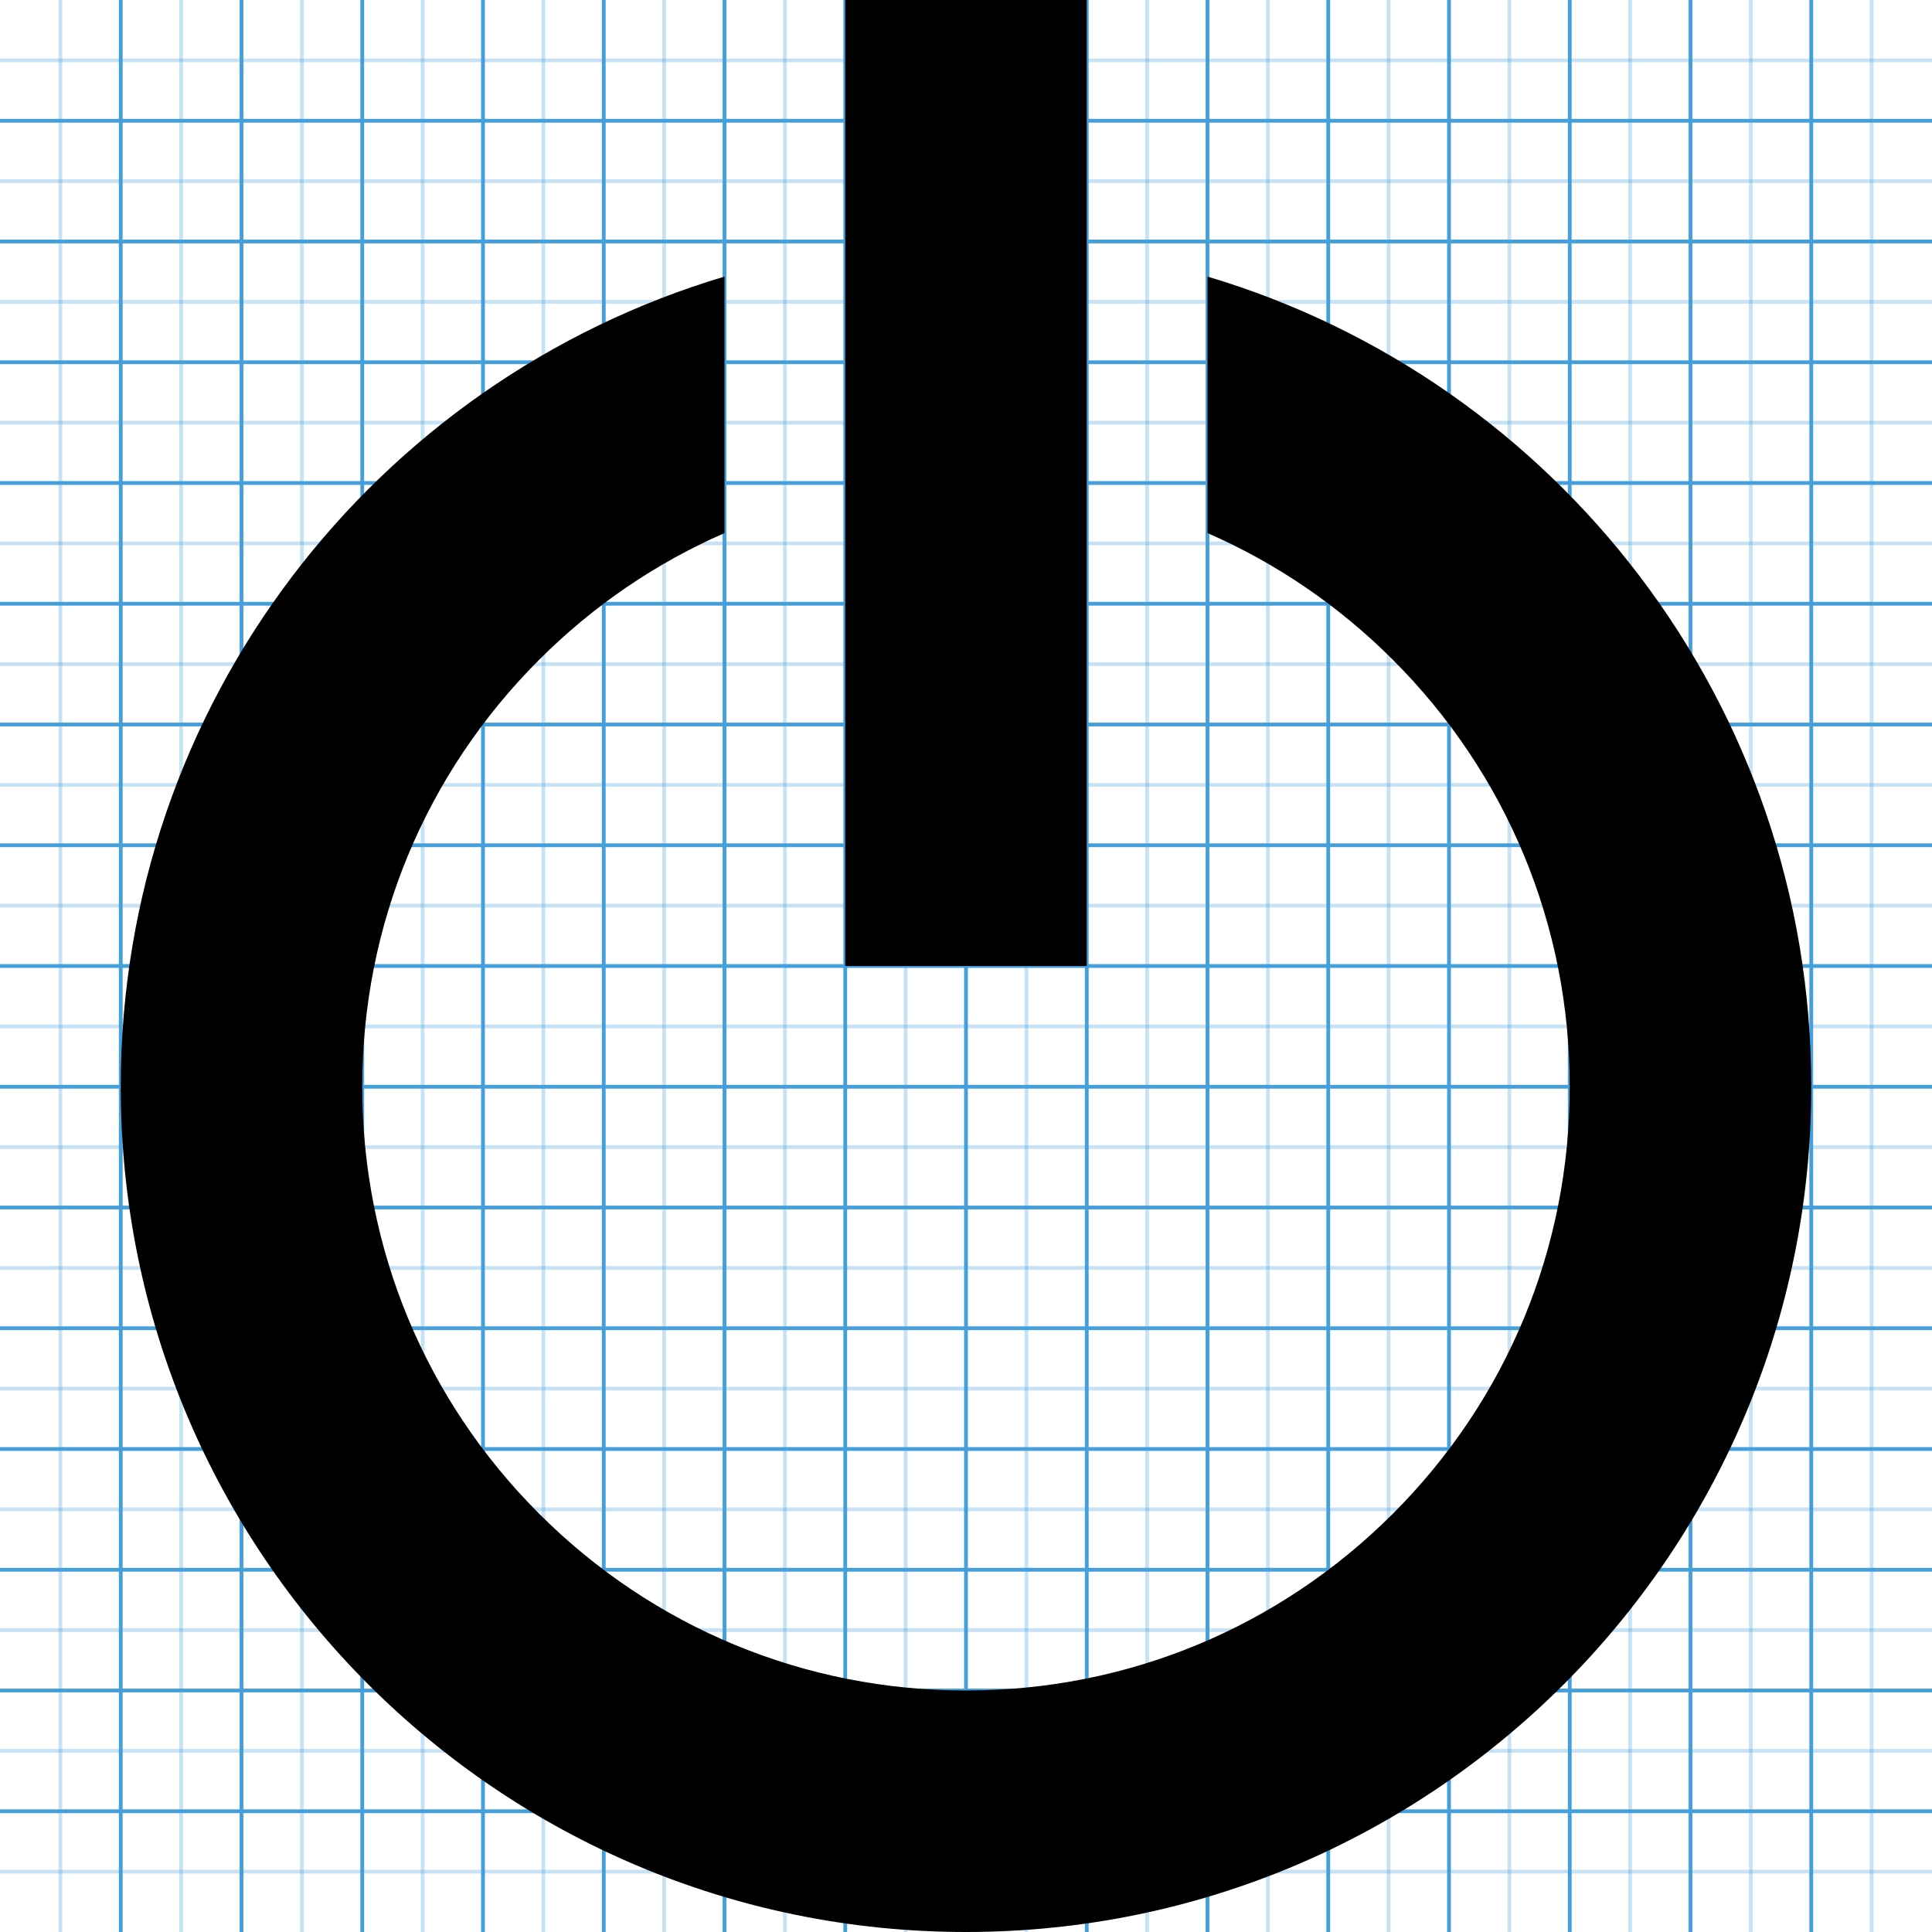
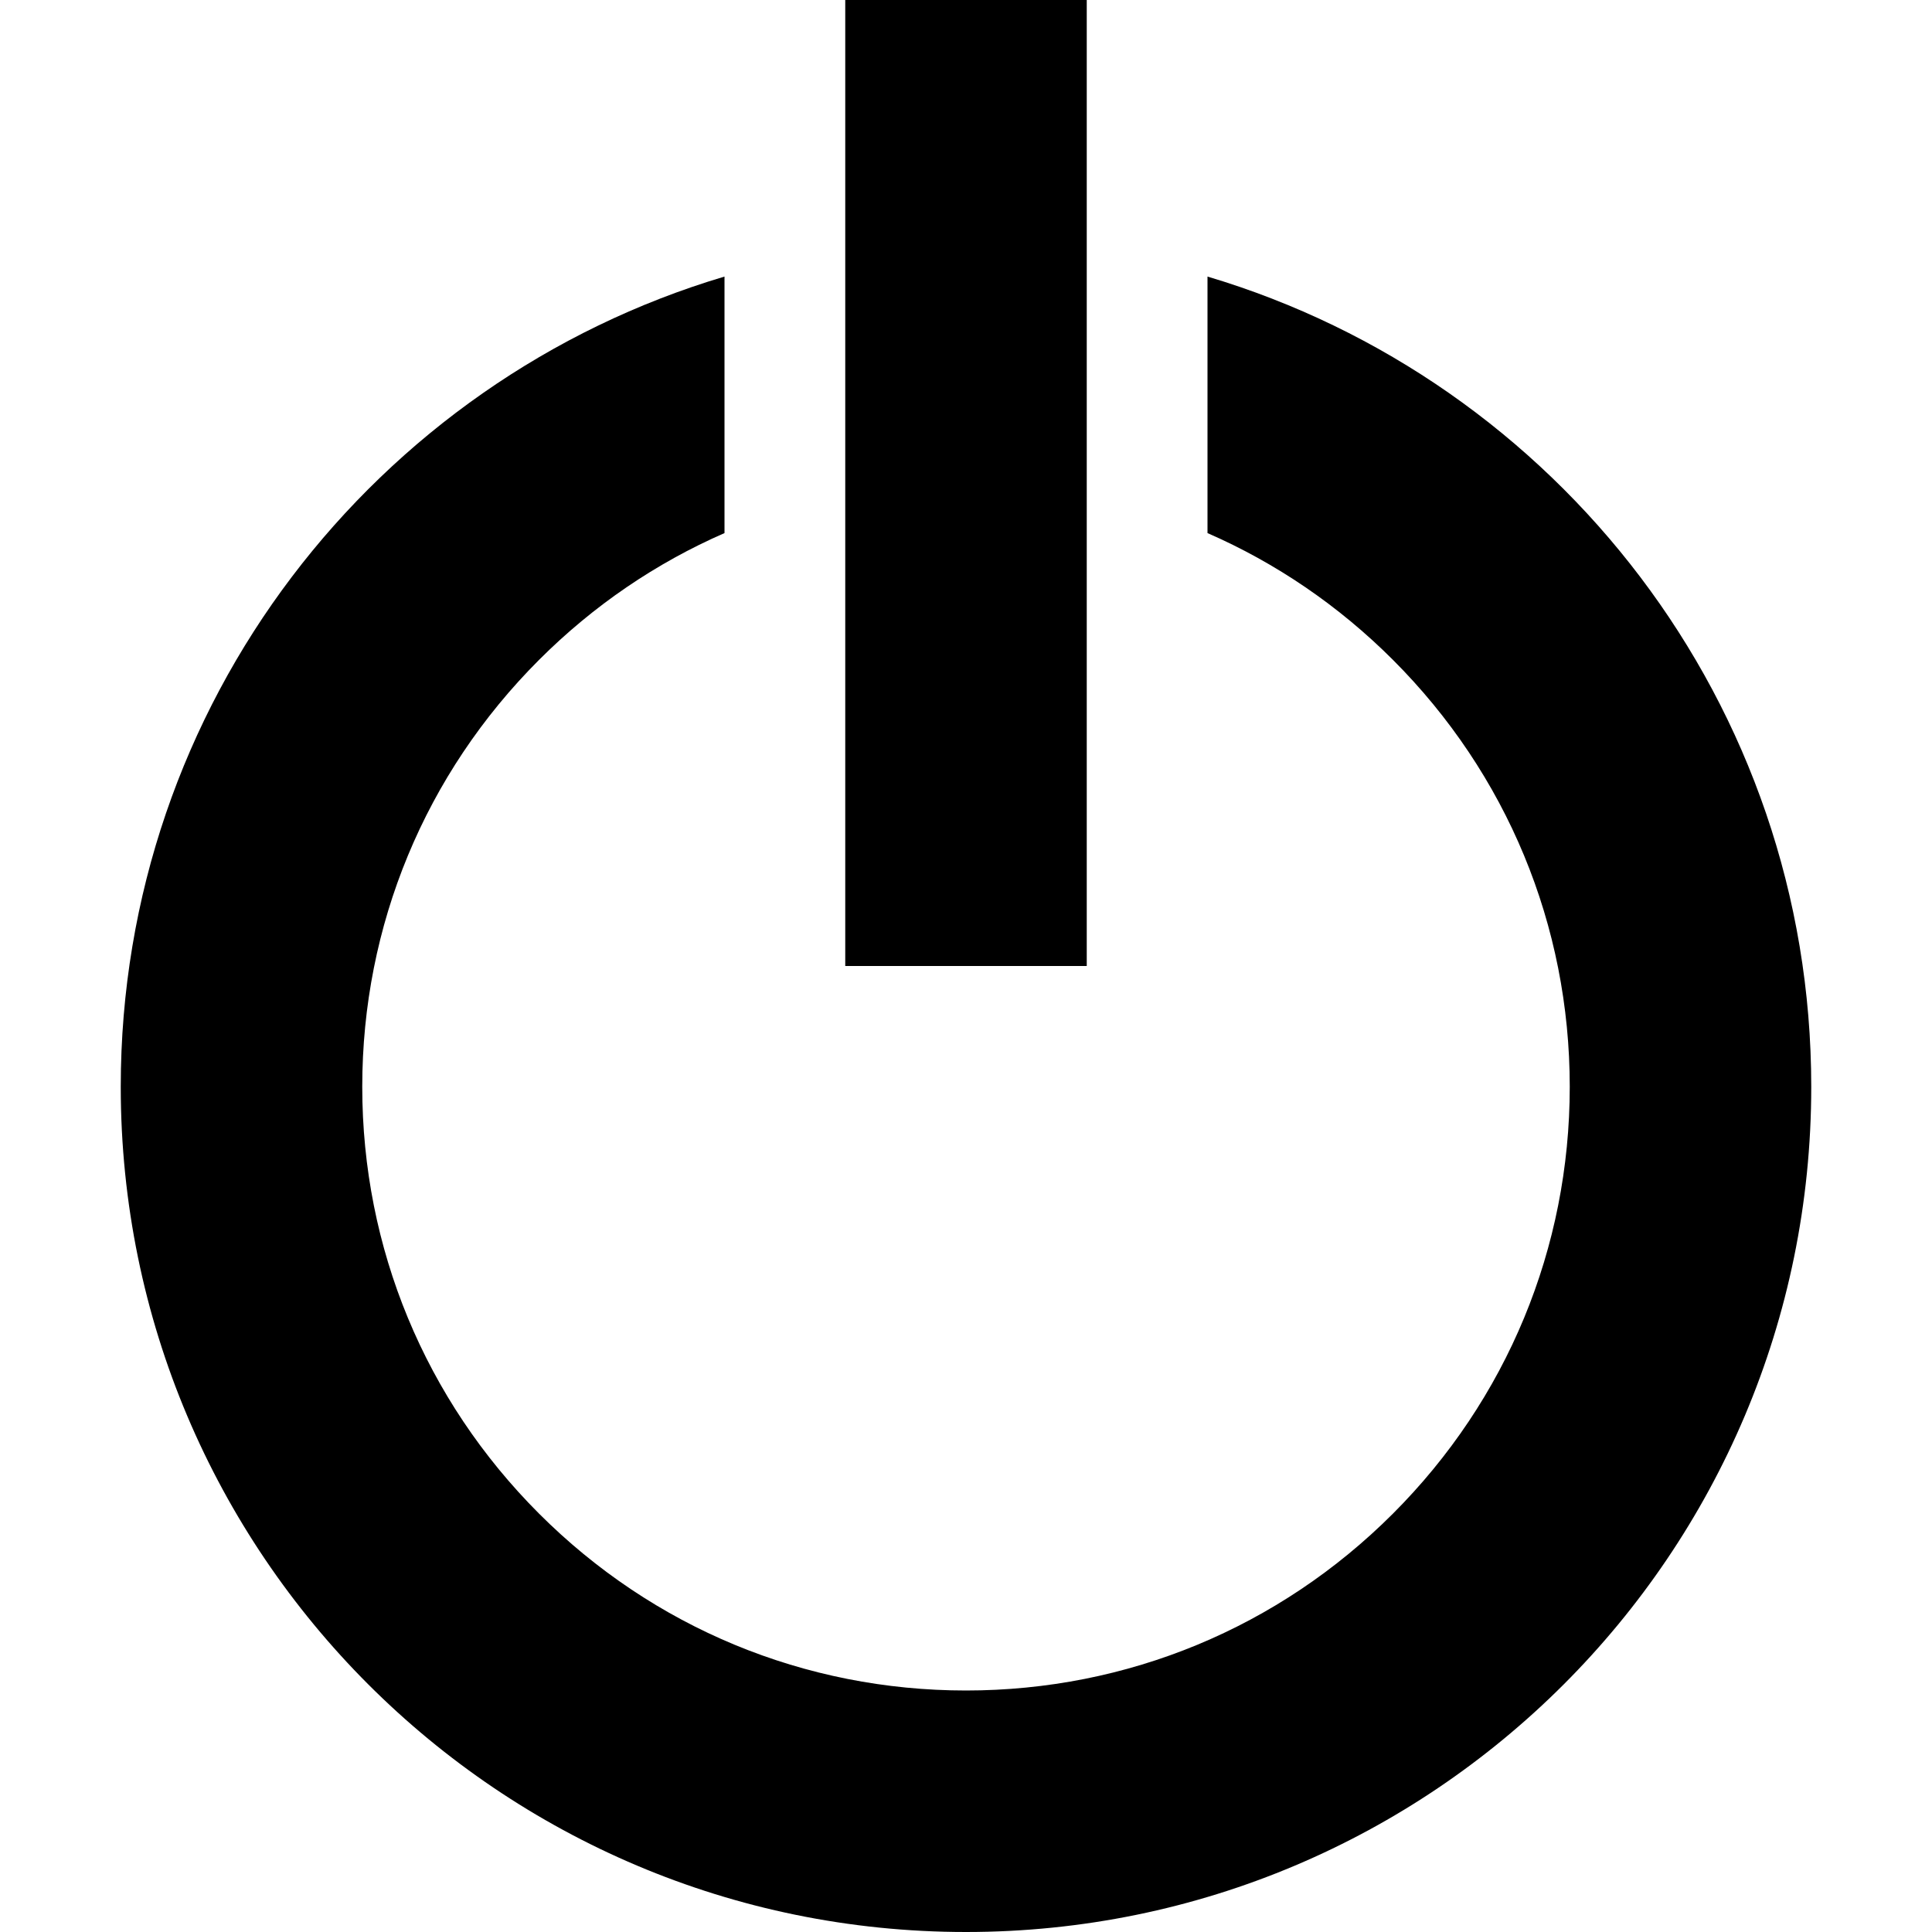
- <svg xmlns="http://www.w3.org/2000/svg" version="1.1" width="512" height="512" viewBox="0 0 512 512">
+ <svg xmlns="http://www.w3.org/2000/svg" version="1.1" width="1024" height="1024" viewBox="0 0 1024 1024">
  <g id="icomoon-ignore">
-     <line stroke-width="1" x1="16" y1="0" x2="16" y2="512" stroke="#449FDB" opacity="0.3" />
-     <line stroke-width="1" x1="32" y1="0" x2="32" y2="512" stroke="#449FDB" opacity="1" />
-     <line stroke-width="1" x1="48" y1="0" x2="48" y2="512" stroke="#449FDB" opacity="0.3" />
-     <line stroke-width="1" x1="64" y1="0" x2="64" y2="512" stroke="#449FDB" opacity="1" />
-     <line stroke-width="1" x1="80" y1="0" x2="80" y2="512" stroke="#449FDB" opacity="0.3" />
-     <line stroke-width="1" x1="96" y1="0" x2="96" y2="512" stroke="#449FDB" opacity="1" />
-     <line stroke-width="1" x1="112" y1="0" x2="112" y2="512" stroke="#449FDB" opacity="0.3" />
-     <line stroke-width="1" x1="128" y1="0" x2="128" y2="512" stroke="#449FDB" opacity="1" />
-     <line stroke-width="1" x1="144" y1="0" x2="144" y2="512" stroke="#449FDB" opacity="0.3" />
-     <line stroke-width="1" x1="160" y1="0" x2="160" y2="512" stroke="#449FDB" opacity="1" />
-     <line stroke-width="1" x1="176" y1="0" x2="176" y2="512" stroke="#449FDB" opacity="0.3" />
-     <line stroke-width="1" x1="192" y1="0" x2="192" y2="512" stroke="#449FDB" opacity="1" />
-     <line stroke-width="1" x1="208" y1="0" x2="208" y2="512" stroke="#449FDB" opacity="0.3" />
-     <line stroke-width="1" x1="224" y1="0" x2="224" y2="512" stroke="#449FDB" opacity="1" />
-     <line stroke-width="1" x1="240" y1="0" x2="240" y2="512" stroke="#449FDB" opacity="0.3" />
-     <line stroke-width="1" x1="256" y1="0" x2="256" y2="512" stroke="#449FDB" opacity="1" />
-     <line stroke-width="1" x1="272" y1="0" x2="272" y2="512" stroke="#449FDB" opacity="0.3" />
-     <line stroke-width="1" x1="288" y1="0" x2="288" y2="512" stroke="#449FDB" opacity="1" />
-     <line stroke-width="1" x1="304" y1="0" x2="304" y2="512" stroke="#449FDB" opacity="0.3" />
-     <line stroke-width="1" x1="320" y1="0" x2="320" y2="512" stroke="#449FDB" opacity="1" />
-     <line stroke-width="1" x1="336" y1="0" x2="336" y2="512" stroke="#449FDB" opacity="0.3" />
-     <line stroke-width="1" x1="352" y1="0" x2="352" y2="512" stroke="#449FDB" opacity="1" />
-     <line stroke-width="1" x1="368" y1="0" x2="368" y2="512" stroke="#449FDB" opacity="0.3" />
-     <line stroke-width="1" x1="384" y1="0" x2="384" y2="512" stroke="#449FDB" opacity="1" />
-     <line stroke-width="1" x1="400" y1="0" x2="400" y2="512" stroke="#449FDB" opacity="0.3" />
-     <line stroke-width="1" x1="416" y1="0" x2="416" y2="512" stroke="#449FDB" opacity="1" />
-     <line stroke-width="1" x1="432" y1="0" x2="432" y2="512" stroke="#449FDB" opacity="0.3" />
-     <line stroke-width="1" x1="448" y1="0" x2="448" y2="512" stroke="#449FDB" opacity="1" />
-     <line stroke-width="1" x1="464" y1="0" x2="464" y2="512" stroke="#449FDB" opacity="0.3" />
-     <line stroke-width="1" x1="480" y1="0" x2="480" y2="512" stroke="#449FDB" opacity="1" />
-     <line stroke-width="1" x1="496" y1="0" x2="496" y2="512" stroke="#449FDB" opacity="0.3" />
-     <line stroke-width="1" x1="0" y1="16" x2="512" y2="16" stroke="#449FDB" opacity="0.3" />
-     <line stroke-width="1" x1="0" y1="32" x2="512" y2="32" stroke="#449FDB" opacity="1" />
-     <line stroke-width="1" x1="0" y1="48" x2="512" y2="48" stroke="#449FDB" opacity="0.3" />
-     <line stroke-width="1" x1="0" y1="64" x2="512" y2="64" stroke="#449FDB" opacity="1" />
-     <line stroke-width="1" x1="0" y1="80" x2="512" y2="80" stroke="#449FDB" opacity="0.3" />
-     <line stroke-width="1" x1="0" y1="96" x2="512" y2="96" stroke="#449FDB" opacity="1" />
-     <line stroke-width="1" x1="0" y1="112" x2="512" y2="112" stroke="#449FDB" opacity="0.3" />
-     <line stroke-width="1" x1="0" y1="128" x2="512" y2="128" stroke="#449FDB" opacity="1" />
-     <line stroke-width="1" x1="0" y1="144" x2="512" y2="144" stroke="#449FDB" opacity="0.3" />
-     <line stroke-width="1" x1="0" y1="160" x2="512" y2="160" stroke="#449FDB" opacity="1" />
-     <line stroke-width="1" x1="0" y1="176" x2="512" y2="176" stroke="#449FDB" opacity="0.3" />
-     <line stroke-width="1" x1="0" y1="192" x2="512" y2="192" stroke="#449FDB" opacity="1" />
-     <line stroke-width="1" x1="0" y1="208" x2="512" y2="208" stroke="#449FDB" opacity="0.3" />
-     <line stroke-width="1" x1="0" y1="224" x2="512" y2="224" stroke="#449FDB" opacity="1" />
-     <line stroke-width="1" x1="0" y1="240" x2="512" y2="240" stroke="#449FDB" opacity="0.3" />
-     <line stroke-width="1" x1="0" y1="256" x2="512" y2="256" stroke="#449FDB" opacity="1" />
-     <line stroke-width="1" x1="0" y1="272" x2="512" y2="272" stroke="#449FDB" opacity="0.3" />
-     <line stroke-width="1" x1="0" y1="288" x2="512" y2="288" stroke="#449FDB" opacity="1" />
-     <line stroke-width="1" x1="0" y1="304" x2="512" y2="304" stroke="#449FDB" opacity="0.3" />
-     <line stroke-width="1" x1="0" y1="320" x2="512" y2="320" stroke="#449FDB" opacity="1" />
-     <line stroke-width="1" x1="0" y1="336" x2="512" y2="336" stroke="#449FDB" opacity="0.3" />
-     <line stroke-width="1" x1="0" y1="352" x2="512" y2="352" stroke="#449FDB" opacity="1" />
-     <line stroke-width="1" x1="0" y1="368" x2="512" y2="368" stroke="#449FDB" opacity="0.3" />
-     <line stroke-width="1" x1="0" y1="384" x2="512" y2="384" stroke="#449FDB" opacity="1" />
-     <line stroke-width="1" x1="0" y1="400" x2="512" y2="400" stroke="#449FDB" opacity="0.3" />
-     <line stroke-width="1" x1="0" y1="416" x2="512" y2="416" stroke="#449FDB" opacity="1" />
-     <line stroke-width="1" x1="0" y1="432" x2="512" y2="432" stroke="#449FDB" opacity="0.3" />
-     <line stroke-width="1" x1="0" y1="448" x2="512" y2="448" stroke="#449FDB" opacity="1" />
-     <line stroke-width="1" x1="0" y1="464" x2="512" y2="464" stroke="#449FDB" opacity="0.3" />
-     <line stroke-width="1" x1="0" y1="480" x2="512" y2="480" stroke="#449FDB" opacity="1" />
-     <line stroke-width="1" x1="0" y1="496" x2="512" y2="496" stroke="#449FDB" opacity="0.3" />
-   </g>
-   <path d="M320 73.294v67.979c18.103 7.902 34.75 19.204 49.137 33.59 30.221 30.22 46.863 70.4 46.863 113.137s-16.643 82.917-46.863 113.137c-30.22 30.22-70.399 46.863-113.137 46.863s-82.917-16.643-113.137-46.863c-30.22-30.22-46.863-70.4-46.863-113.137s16.643-82.917 46.863-113.137c14.387-14.387 31.034-25.689 49.137-33.591v-67.978c-92.524 27.54-160 113.236-160 214.706 0 123.712 100.289 224 224 224s224-100.288 224-224c0-101.47-67.475-187.166-160-214.706zM224 0h64v256h-64z" />
+ </g>
+   <path d="M640 146.588v135.958c36.206 15.804 69.5 38.408 98.274 67.18 60.442 60.44 93.726 140.8 93.726 226.274s-33.286 165.834-93.726 226.274c-60.44 60.44-140.798 93.726-226.274 93.726s-165.834-33.286-226.274-93.726c-60.44-60.44-93.726-140.8-93.726-226.274s33.286-165.834 93.726-226.274c28.774-28.774 62.068-51.378 98.274-67.182v-135.956c-185.048 55.080-320 226.472-320 429.412 0 247.424 200.578 448 448 448 247.424 0 448-200.576 448-448 0-202.94-134.95-374.332-320-429.412zM448 0h128v512h-128z" />
</svg>
